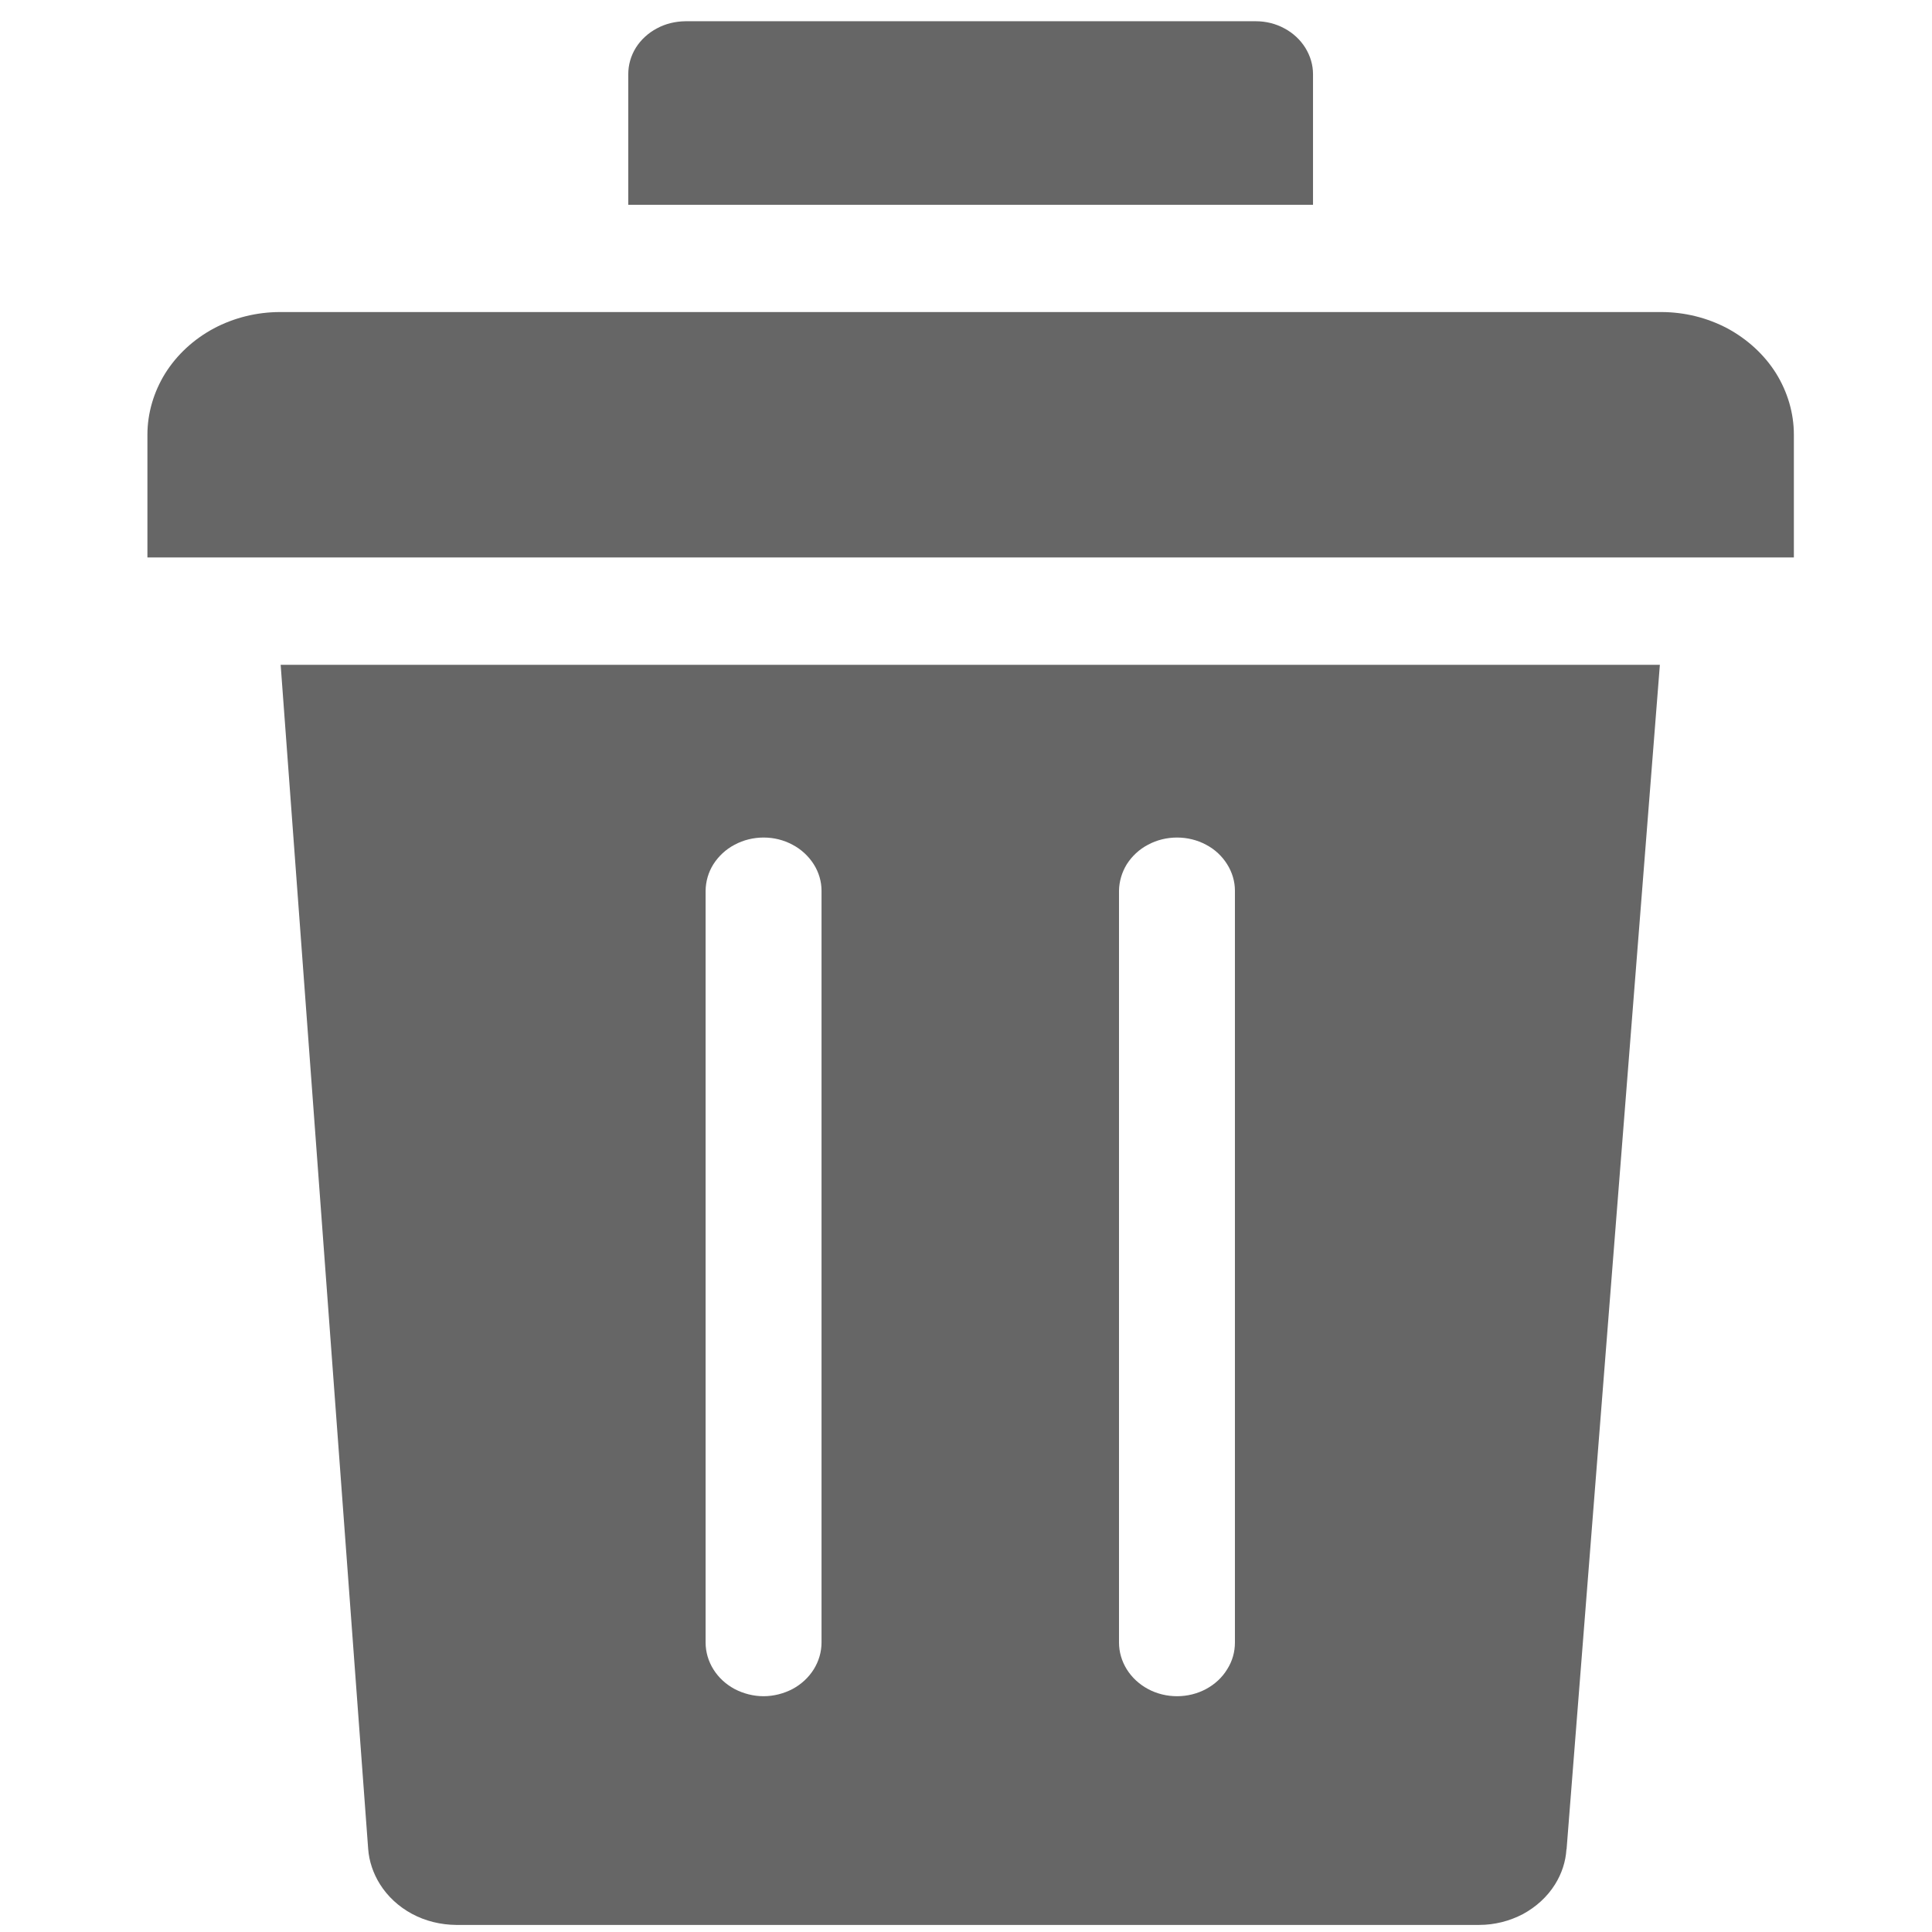
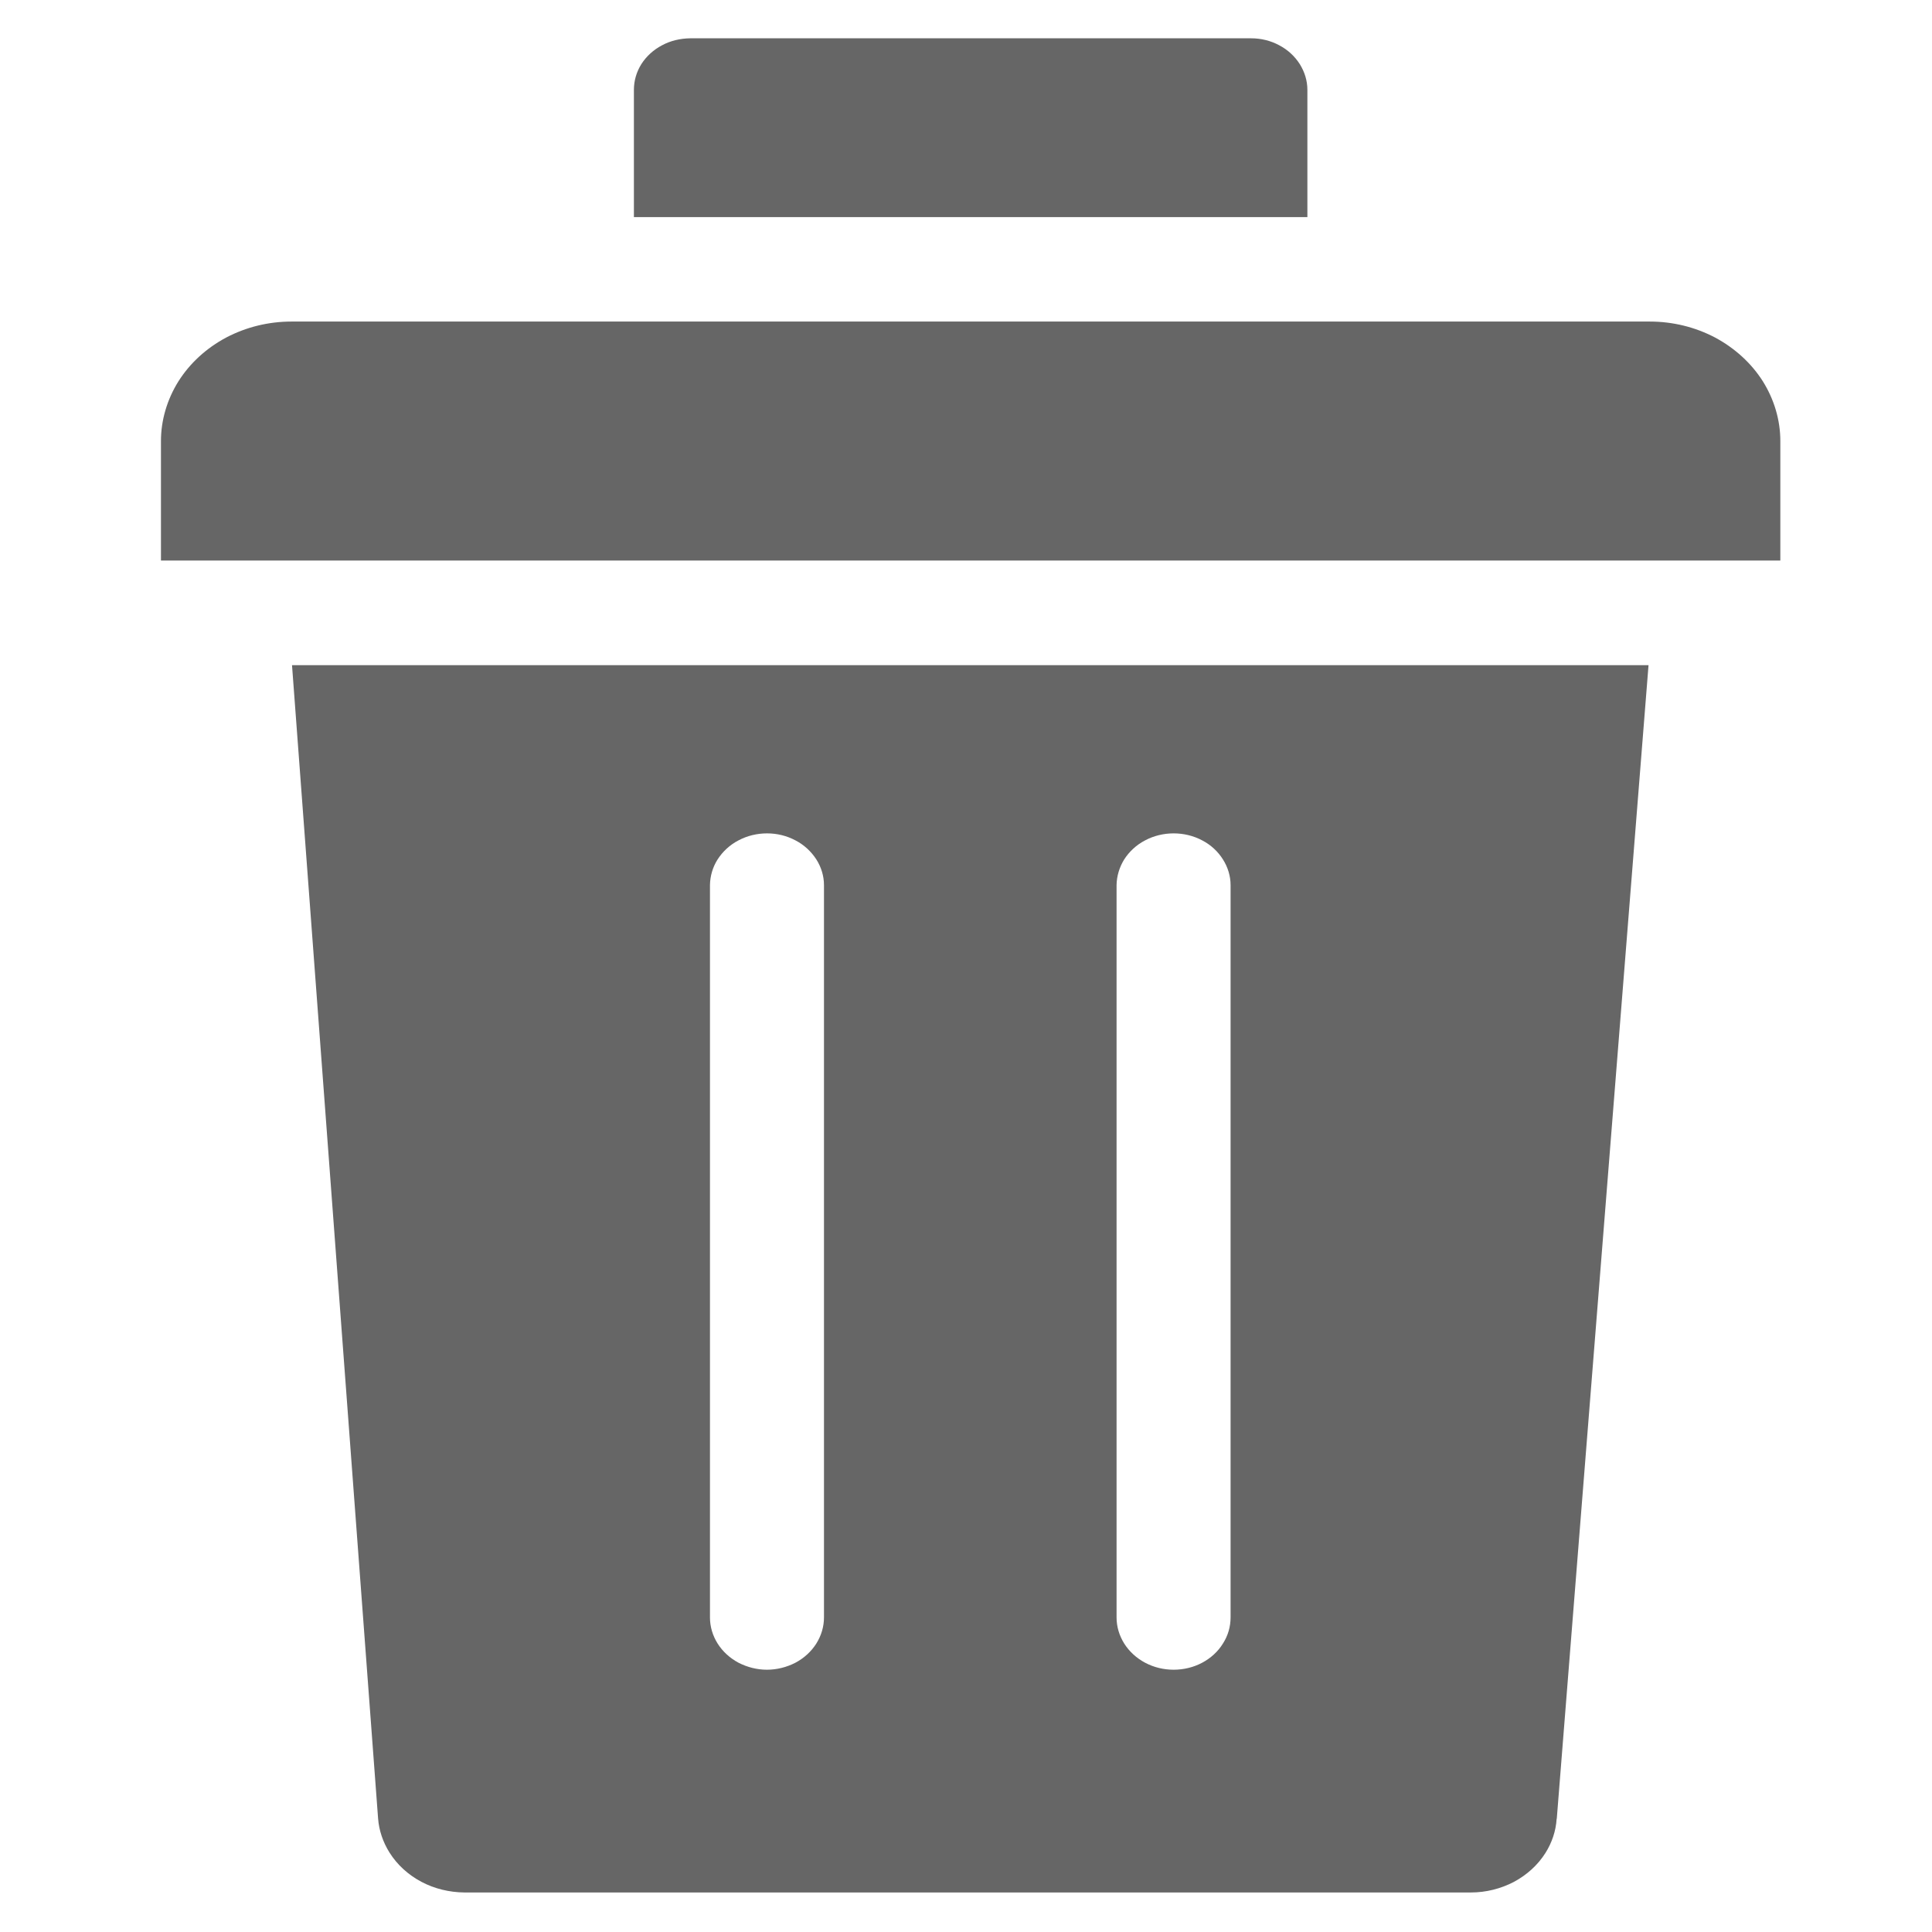
<svg xmlns="http://www.w3.org/2000/svg" width="135.99mm" height="135.99mm" fill-rule="evenodd" stroke-linejoin="round" stroke-width="28.222" preserveAspectRatio="xMidYMid" version="1.2" viewBox="0 0 13599 13599" xml:space="preserve">
-   <g class="Master_Slide" fill="#666">
-     <path transform="matrix(1.0694 0 0 1.0768 -438.13 -471.84)" d="m4545 923c0-61 17-120 50-173 33-52 81-96 138-126 57-31 122-46 188-47h3755c66 0 131 16 188 47 57 30 104 74 137 126 33 53 51 112 51 173v854h-4507zm6175 11604c-5 81-31 159-75 229-51 81-124 147-211 194-88 46-187 71-288 71h-6735c-101-1-201-25-289-72s-161-114-212-195c-44-70-71-149-77-230l-576-7740h9078l-614 7742zm1497-8445h-10837v-802c0-140 41-279 117-401 77-122 187-223 320-294 133-70 283-107 436-107h9091c153 0 303 37 436 107 132 71 243 172 320 294 76 122 117 260 117 401zm-7163 7093c0 62 18 122 51 175 34 54 82 98 140 129 58 30 124 47 190 47 67 0 133-17 191-47 58-31 106-75 140-129 33-53 51-113 51-175v-4915c0-60-18-120-51-172-34-53-82-98-140-128-58-31-123-47-190-47s-133 16-191 47c-58 30-106 75-140 128-33 52-50 112-51 172zm2721 0c0 62 18 122 51 175 34 54 82 98 140 129s124 47 191 47 133-16 191-47 106-75 139-129c34-53 51-113 51-175v-4915c0-60-18-120-51-172-33-53-81-98-139-128-58-31-124-47-191-47s-133 16-191 47c-58 30-106 75-140 128-32 52-50 112-51 172z" fill="#666" />
+   <g class="Master_Slide" transform="matrix(.98355 0 0 .97399 112.4 124.04)" fill="#666">
+     <path transform="matrix(1.0694,0,0,1.0768,-438.13,-471.84)" d="m4545 923c0-61 17-120 50-173 33-52 81-96 138-126 57-31 122-46 188-47h3755c66 0 131 16 188 47 57 30 104 74 137 126 33 53 51 112 51 173v854h-4507zm6175 11604c-5 81-31 159-75 229-51 81-124 147-211 194-88 46-187 71-288 71h-6735c-101-1-201-25-289-72s-161-114-212-195c-44-70-71-149-77-230l-576-7740h9078l-614 7742zm1497-8445h-10837v-802c0-140 41-279 117-401 77-122 187-223 320-294 133-70 283-107 436-107h9091c153 0 303 37 436 107 132 71 243 172 320 294 76 122 117 260 117 401zm-7163 7093c0 62 18 122 51 175 34 54 82 98 140 129 58 30 124 47 190 47 67 0 133-17 191-47 58-31 106-75 140-129 33-53 51-113 51-175v-4915c0-60-18-120-51-172-34-53-82-98-140-128-58-31-123-47-190-47s-133 16-191 47c-58 30-106 75-140 128-33 52-50 112-51 172zm2721 0c0 62 18 122 51 175 34 54 82 98 140 129s124 47 191 47 133-16 191-47 106-75 139-129c34-53 51-113 51-175v-4915c0-60-18-120-51-172-33-53-81-98-139-128-58-31-124-47-191-47s-133 16-191 47c-58 30-106 75-140 128-32 52-50 112-51 172z" fill="#666" />
  </g>
</svg>
